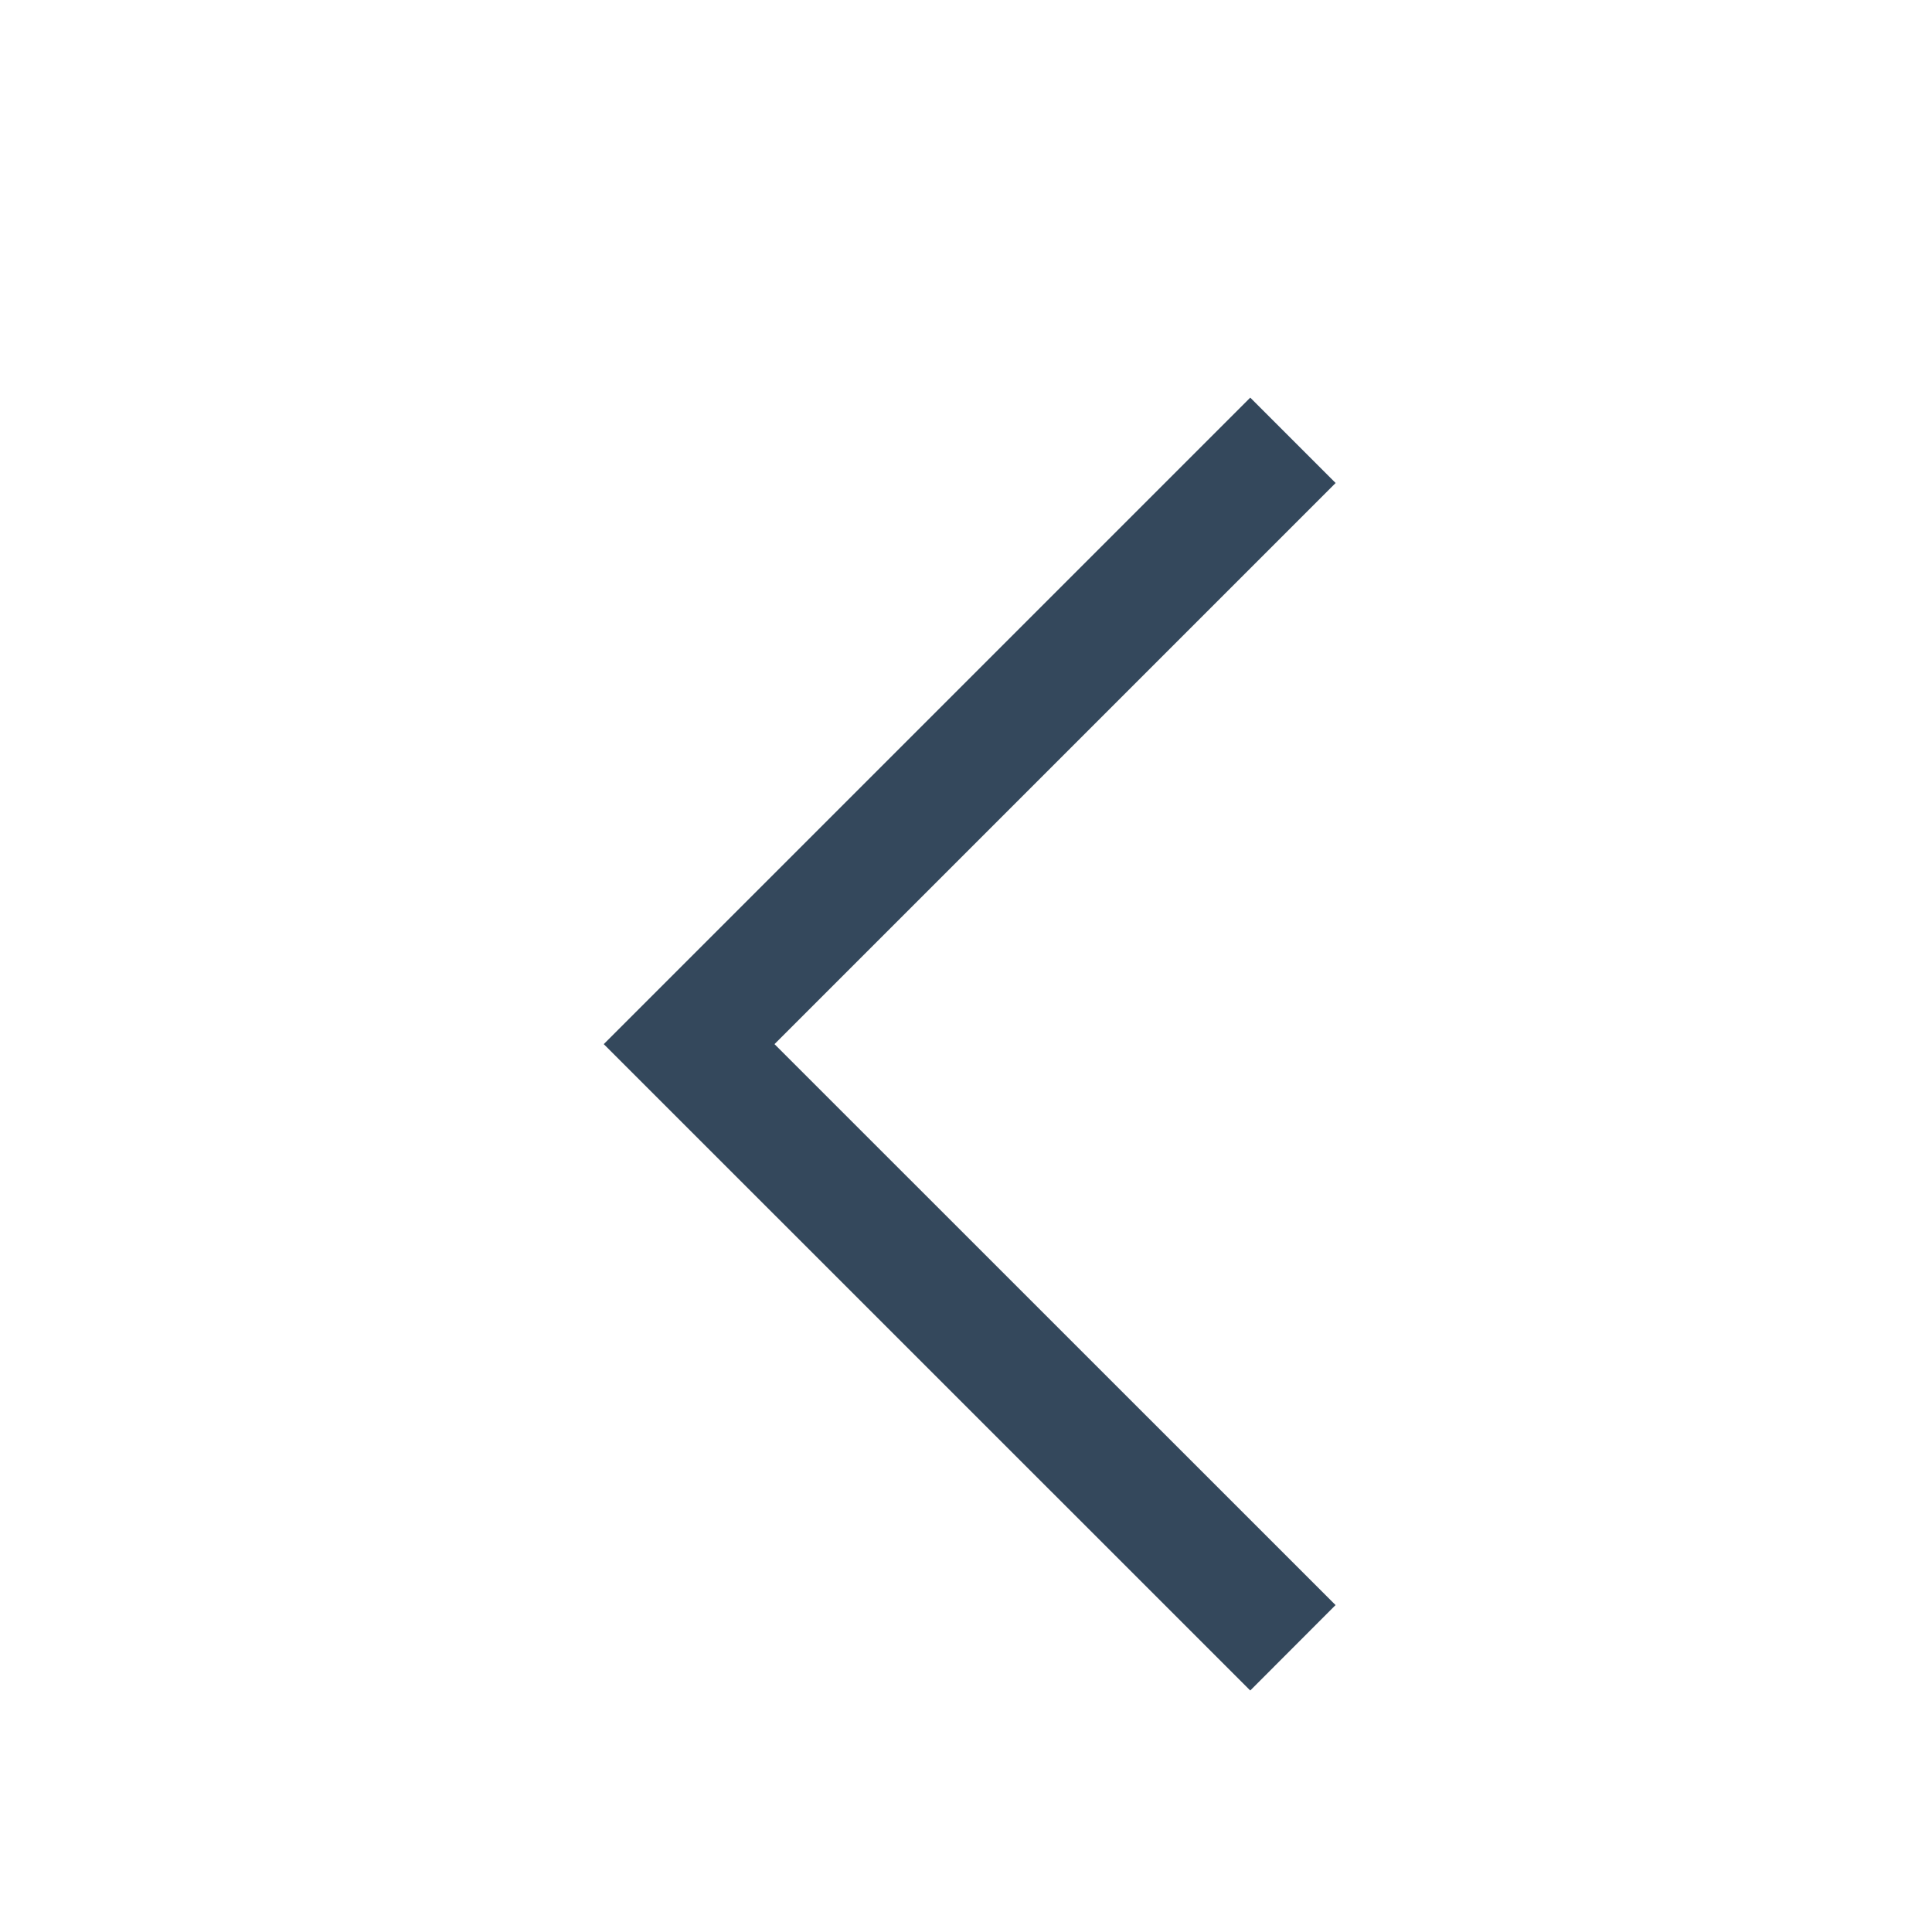
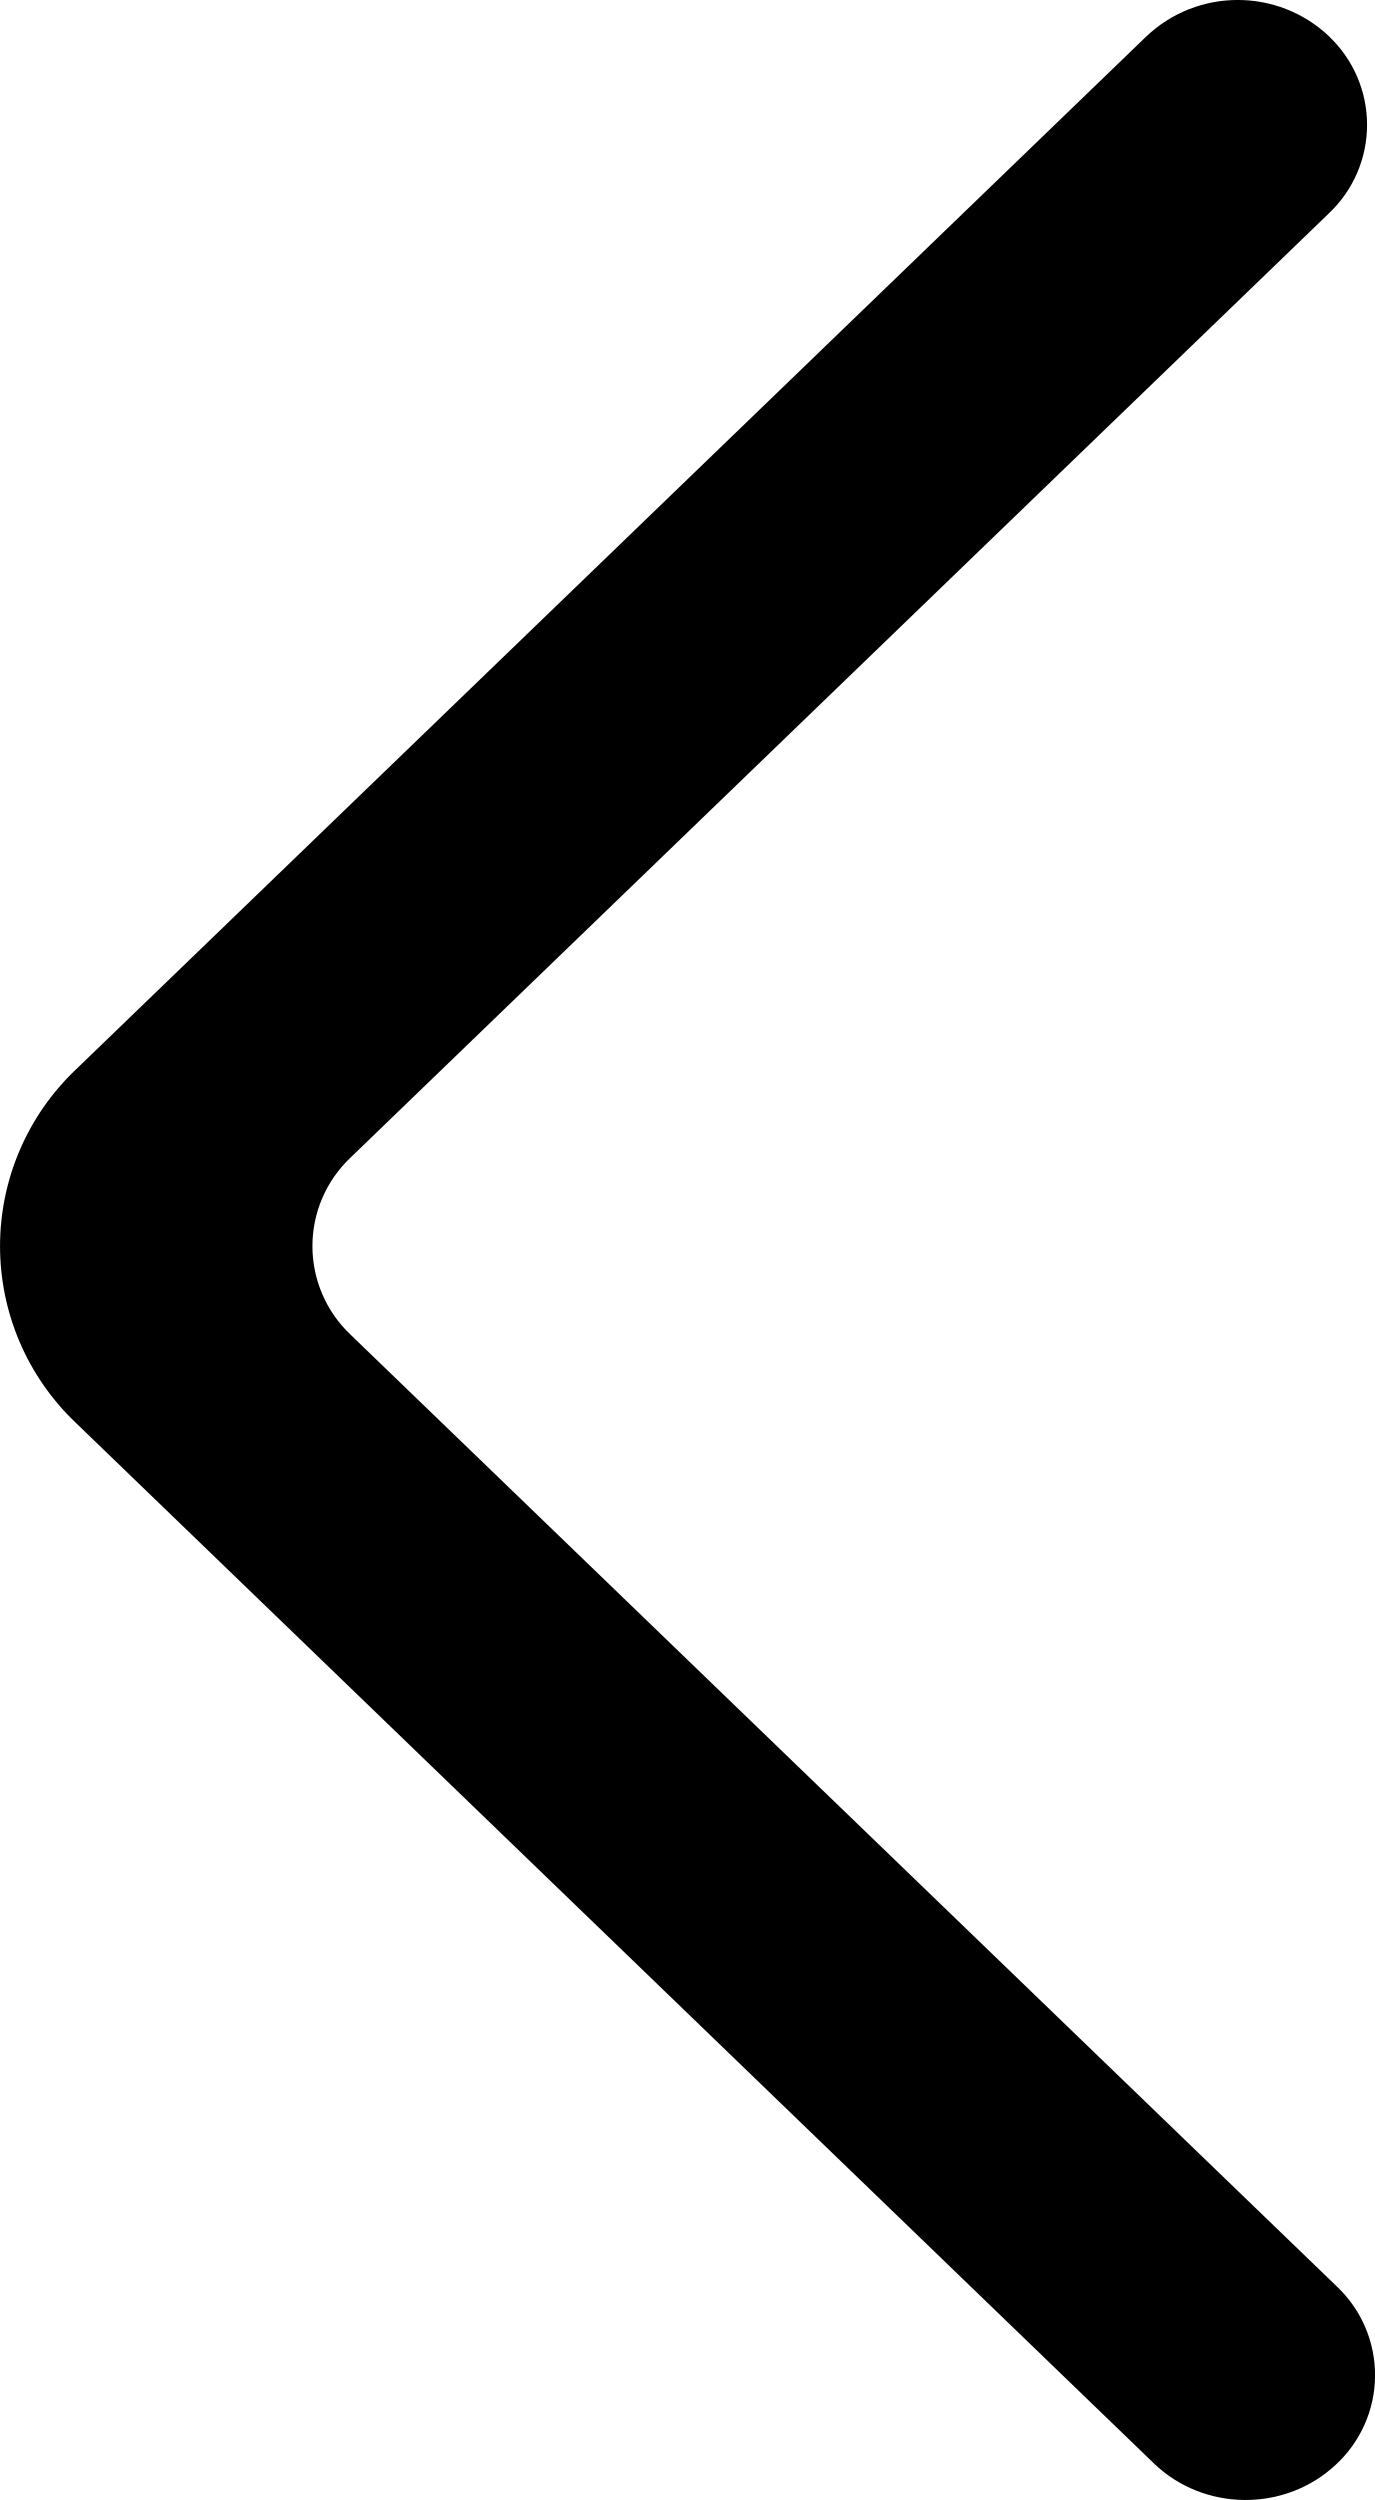
- <svg xmlns="http://www.w3.org/2000/svg" width="16" height="16" id="arrow">
-   <path style="line-height:normal;text-indent:0;text-align:start;text-decoration-line:none;text-decoration-style:solid;text-decoration-color:#000;text-transform:none;block-progression:tb;isolation:auto;mix-blend-mode:normal" fill="#34485c" fill-rule="evenodd" d="m-930.94 919.655-.706.707-5.354-5.353 5.354-5.354.707.707-4.647 4.647 4.647 4.646z" color="#000" font-family="sans-serif" font-weight="400" overflow="visible" transform="translate(942 -906.362)" />
+ <svg xmlns="http://www.w3.org/2000/svg" width="11" height="20" id="arrow">
+   <path fill-rule="evenodd" d="M10.634.292a1.063 1.063 0 0 0-1.464 0L.607 8.556a1.95 1.95 0 0 0 0 2.827l8.625 8.325c.4.385 1.048.39 1.454.01a.975.975 0 0 0 .01-1.425l-7.893-7.617a.975.975 0 0 1 0-1.414l7.83-7.557a.974.974 0 0 0 0-1.413" />
</svg>
